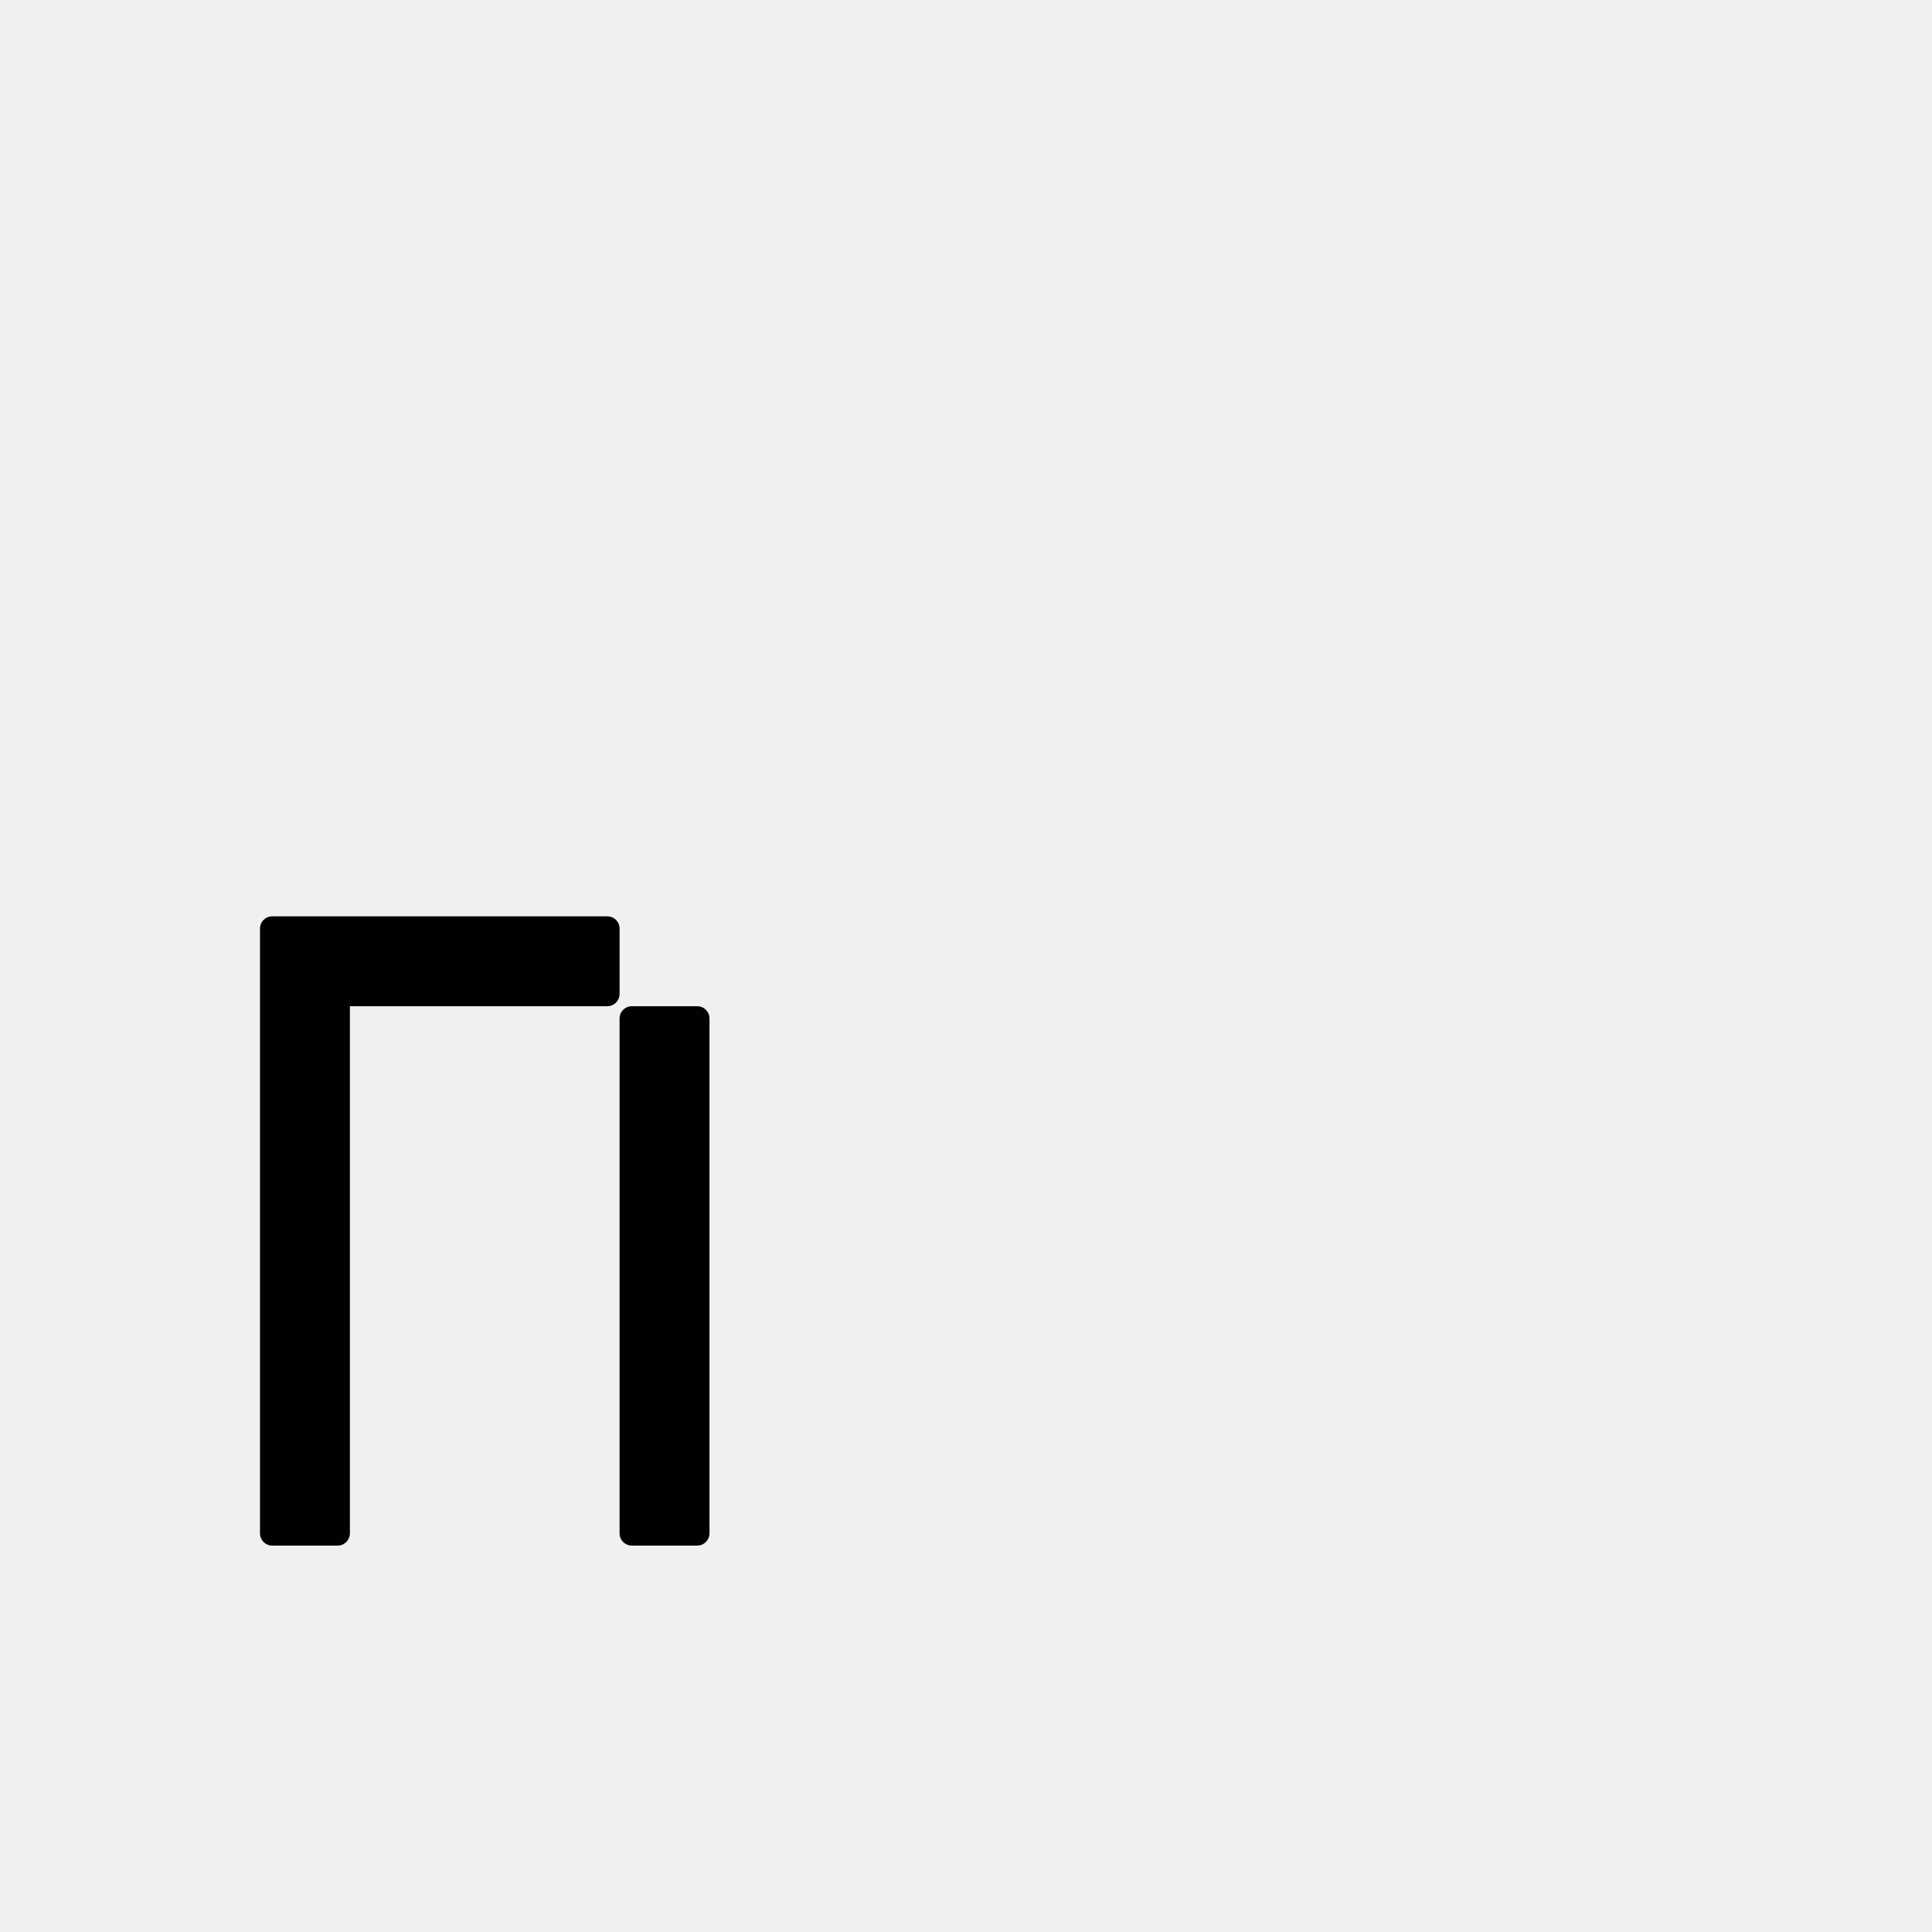
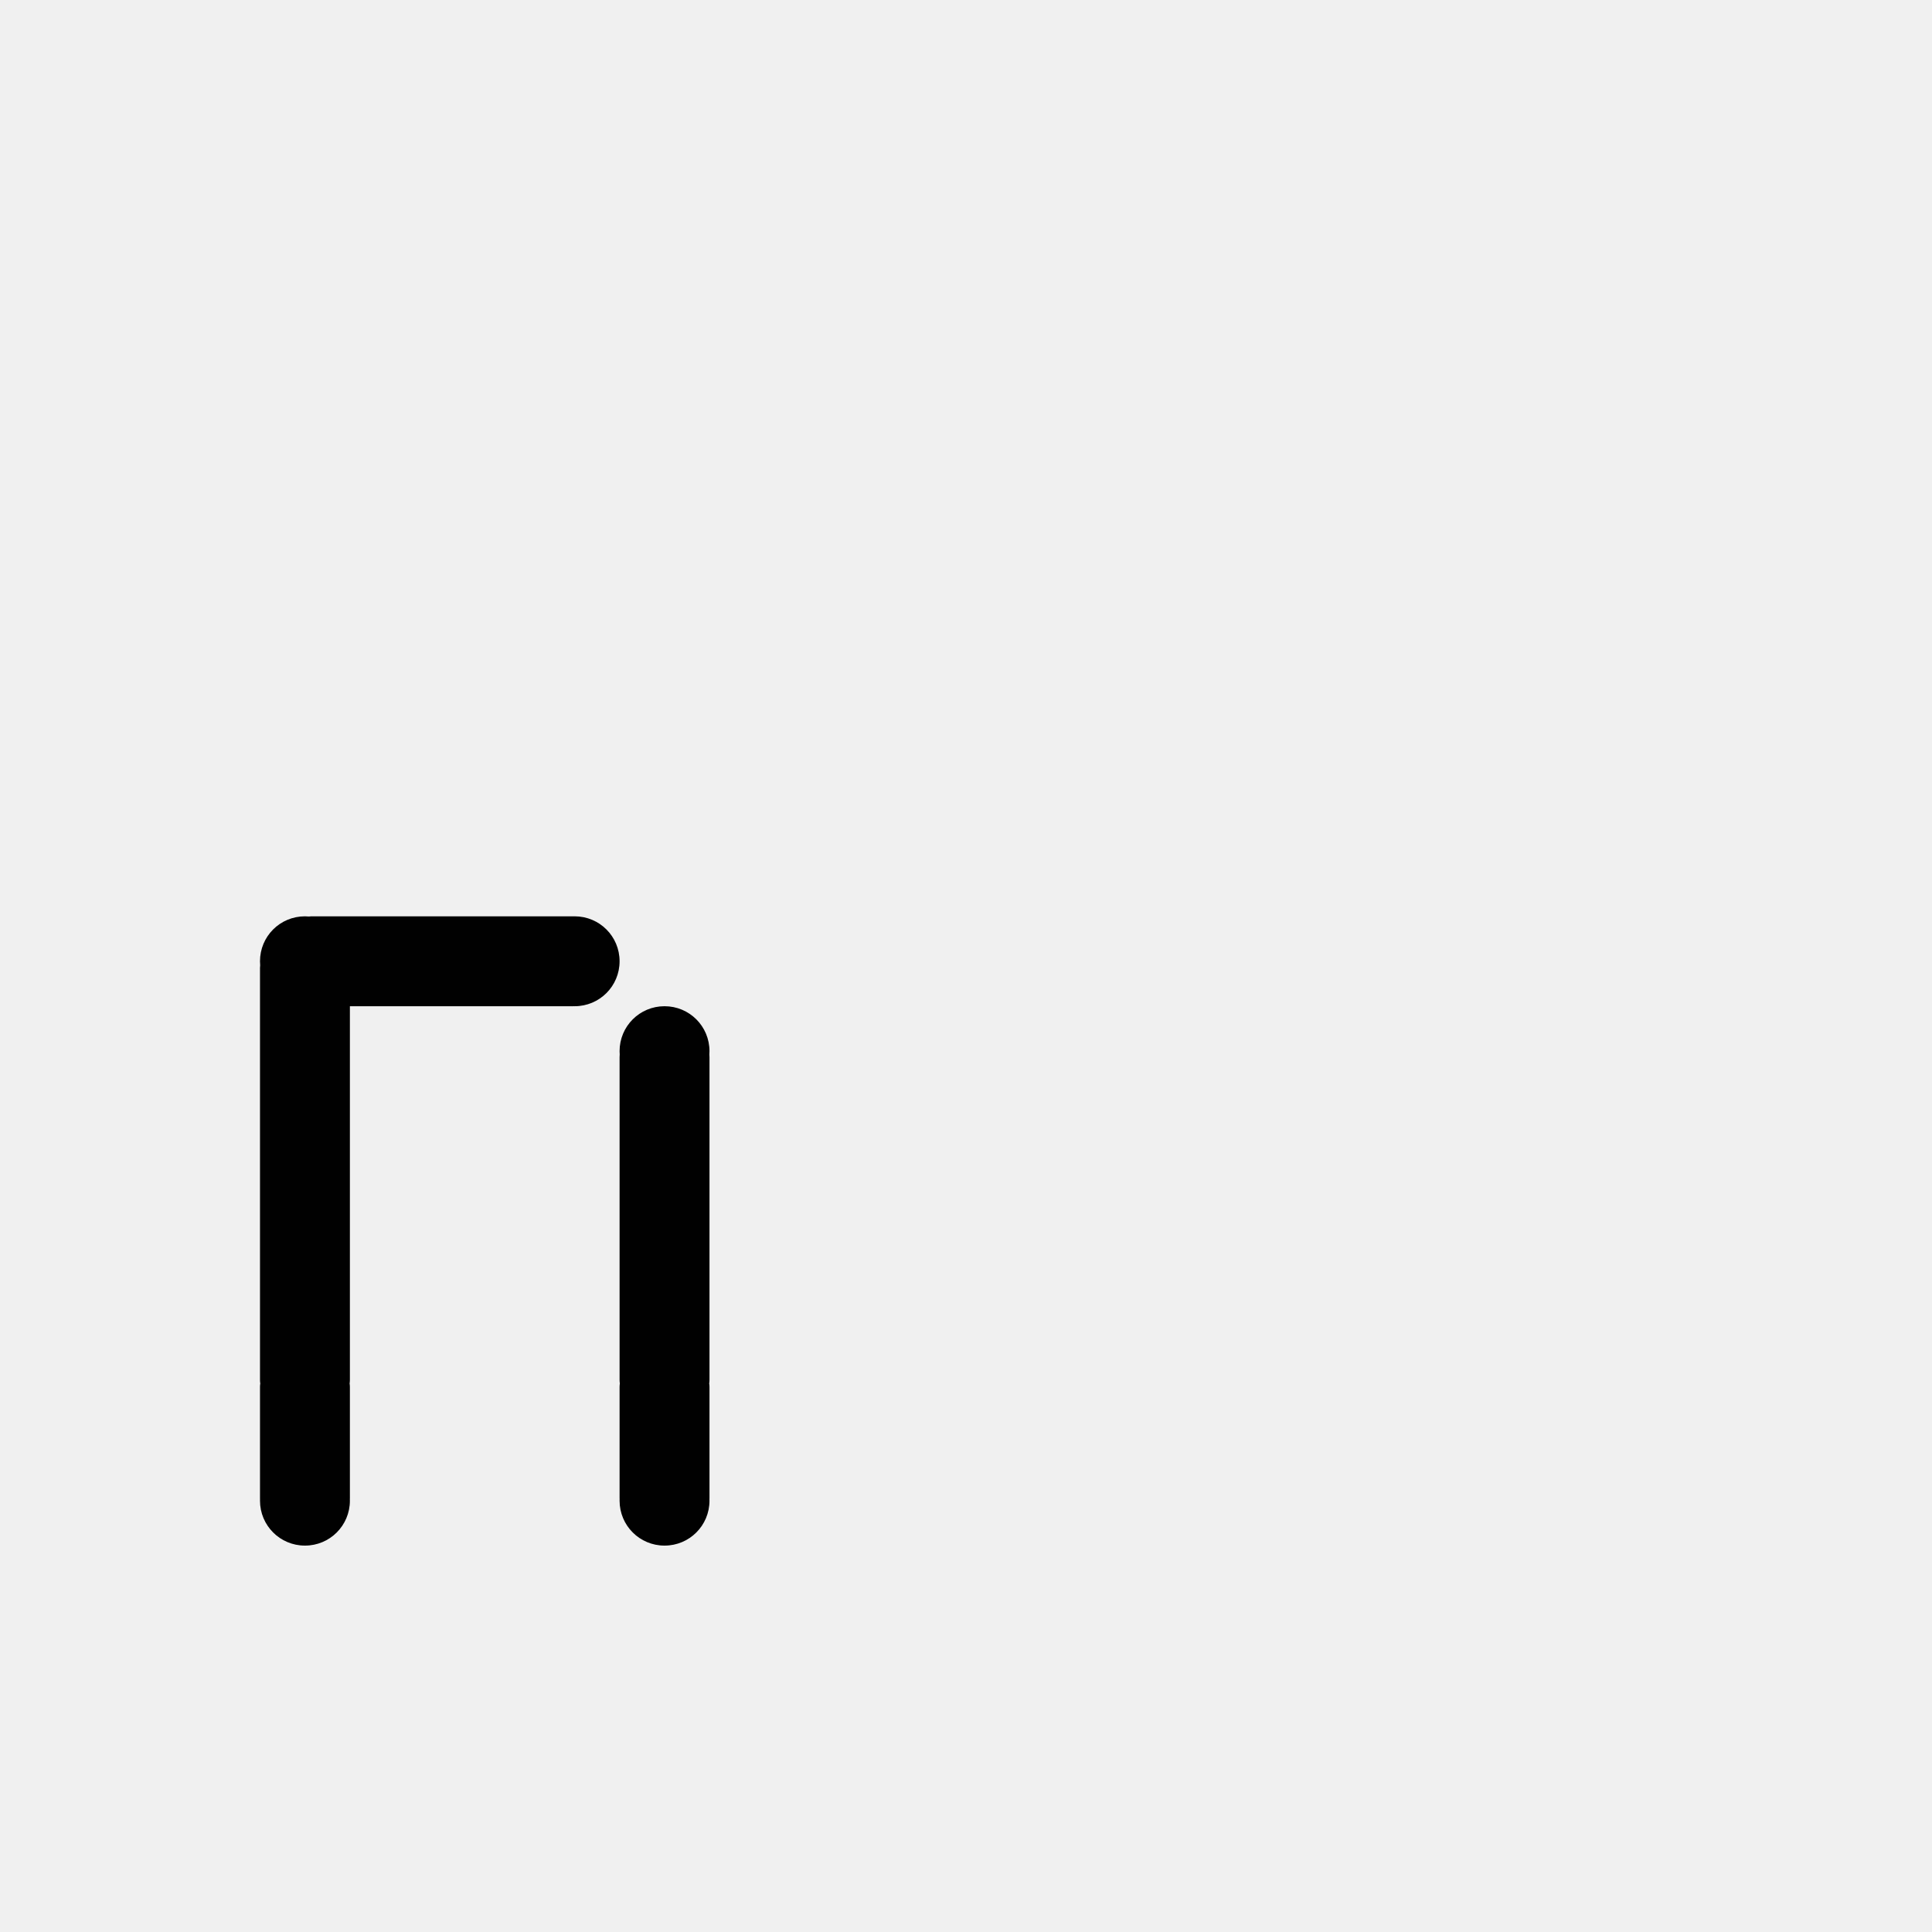
<svg xmlns="http://www.w3.org/2000/svg" width="1000" height="1000" viewBox="0 0 264.583 264.583" version="1.1" id="svg8">
  <defs id="defs2" />
  <g id="layer1" transform="translate(0,-32.41665)">
-     <path style="fill:#010101;fill-opacity:1;fill-rule:nonzero;stroke:#ffffff;stroke-width:0;stroke-miterlimit:4;stroke-dasharray:none;stroke-opacity:1;paint-order:normal" d="M 140.922 474.285 C 137.404 474.285 134.572 477.117 134.572 480.635 L 134.572 514.467 L 134.572 527.166 L 134.572 560.998 L 134.572 620.227 L 134.572 654.059 L 134.572 675.191 L 134.572 700.59 L 134.572 780.951 L 134.572 793.65 C 134.572 797.168 137.404 800 140.922 800 L 174.754 800 C 178.272 800 181.104 797.168 181.104 793.65 L 181.104 759.818 L 181.104 679.457 L 181.104 666.758 L 181.104 654.059 L 181.104 620.227 L 181.104 560.998 L 181.104 527.166 L 181.104 520.816 L 314.346 520.816 C 317.863 520.816 320.695 517.984 320.695 514.467 L 320.695 480.635 C 320.695 478.436 319.589 476.506 317.9 475.367 C 316.887 474.684 315.665 474.285 314.346 474.285 L 174.754 474.285 L 140.922 474.285 z M 327.045 520.816 C 323.527 520.816 320.695 523.648 320.695 527.166 L 320.695 560.998 L 320.695 641.359 L 320.695 687.891 L 320.695 700.59 L 320.695 759.818 L 320.695 780.951 L 320.695 793.65 C 320.695 797.168 323.527 800 327.045 800 L 339.744 800 L 348.178 800 L 360.877 800 C 364.395 800 367.227 797.168 367.227 793.65 L 367.227 780.951 L 367.227 759.818 L 367.227 679.457 L 367.227 666.758 L 367.227 586.395 L 367.227 539.865 L 367.227 527.166 C 367.227 523.648 364.395 520.816 360.877 520.816 L 327.045 520.816 z " transform="matrix(0.2645833,0,0,0.2645833,0,32.41665)" id="rect1193" />
+     <path style="fill:#010101;fill-opacity:1;fill-rule:nonzero;stroke:#ffffff;stroke-width:0;stroke-miterlimit:4;stroke-dasharray:none;stroke-opacity:1;paint-order:normal" d="M 157.838 474.285 C 144.949 474.285 134.572 484.662 134.572 497.551 C 134.572 498.243 134.609 498.927 134.668 499.604 C 134.612 500.046 134.572 500.493 134.572 500.951 L 134.572 556.855 L 134.572 634.014 L 134.572 654.059 L 134.572 714.352 C 134.572 714.943 134.632 715.519 134.717 716.086 C 134.631 716.637 134.572 717.196 134.572 717.771 L 134.572 775.494 C 134.572 775.635 134.588 775.772 134.594 775.912 C 134.584 776.185 134.572 776.459 134.572 776.734 C 134.572 789.623 144.949 800 157.838 800 C 170.727 800 181.104 789.623 181.104 776.734 C 181.104 776.453 181.094 776.174 181.084 775.895 C 181.089 775.76 181.104 775.63 181.104 775.494 L 181.104 717.771 C 181.104 717.197 181.046 716.638 180.961 716.088 C 181.046 715.52 181.104 714.944 181.104 714.352 L 181.104 652.994 L 181.104 620.227 L 181.104 547.209 L 181.104 520.816 L 259.498 520.816 L 296.744 520.816 C 296.819 520.816 296.891 520.807 296.965 520.805 C 297.12 520.808 297.274 520.816 297.43 520.816 C 310.319 520.816 320.695 510.44 320.695 497.551 C 320.695 484.662 310.319 474.285 297.43 474.285 C 297.277 474.285 297.126 474.294 296.975 474.297 C 296.897 474.294 296.822 474.285 296.744 474.285 L 259.498 474.285 L 161.025 474.285 C 160.654 474.285 160.291 474.324 159.938 474.385 C 159.245 474.323 158.546 474.285 157.838 474.285 z M 343.961 520.816 C 331.072 520.816 320.695 531.193 320.695 544.082 C 320.695 544.658 320.723 545.226 320.764 545.791 C 320.723 546.24 320.695 546.691 320.695 547.15 L 320.695 626.574 L 320.695 654.059 L 320.695 714.352 C 320.695 714.944 320.753 715.52 320.838 716.088 C 320.752 716.638 320.695 717.197 320.695 717.771 L 320.695 775.494 C 320.695 775.63 320.71 775.76 320.715 775.895 C 320.705 776.174 320.695 776.453 320.695 776.734 C 320.695 789.623 331.072 800 343.961 800 C 356.85 800 367.227 789.623 367.227 776.734 C 367.227 776.459 367.214 776.185 367.205 775.912 C 367.21 775.772 367.227 775.635 367.227 775.494 L 367.227 717.771 C 367.227 717.196 367.168 716.637 367.082 716.086 C 367.167 715.519 367.227 714.943 367.227 714.352 L 367.227 652.994 L 367.227 620.227 L 367.227 547.15 C 367.227 546.69 367.197 546.238 367.156 545.789 C 367.197 545.225 367.227 544.657 367.227 544.082 C 367.227 531.193 356.85 520.816 343.961 520.816 z " transform="matrix(0.2645833,0,0,0.2645833,0,32.41665)" id="rect1193" />
  </g>
</svg>
